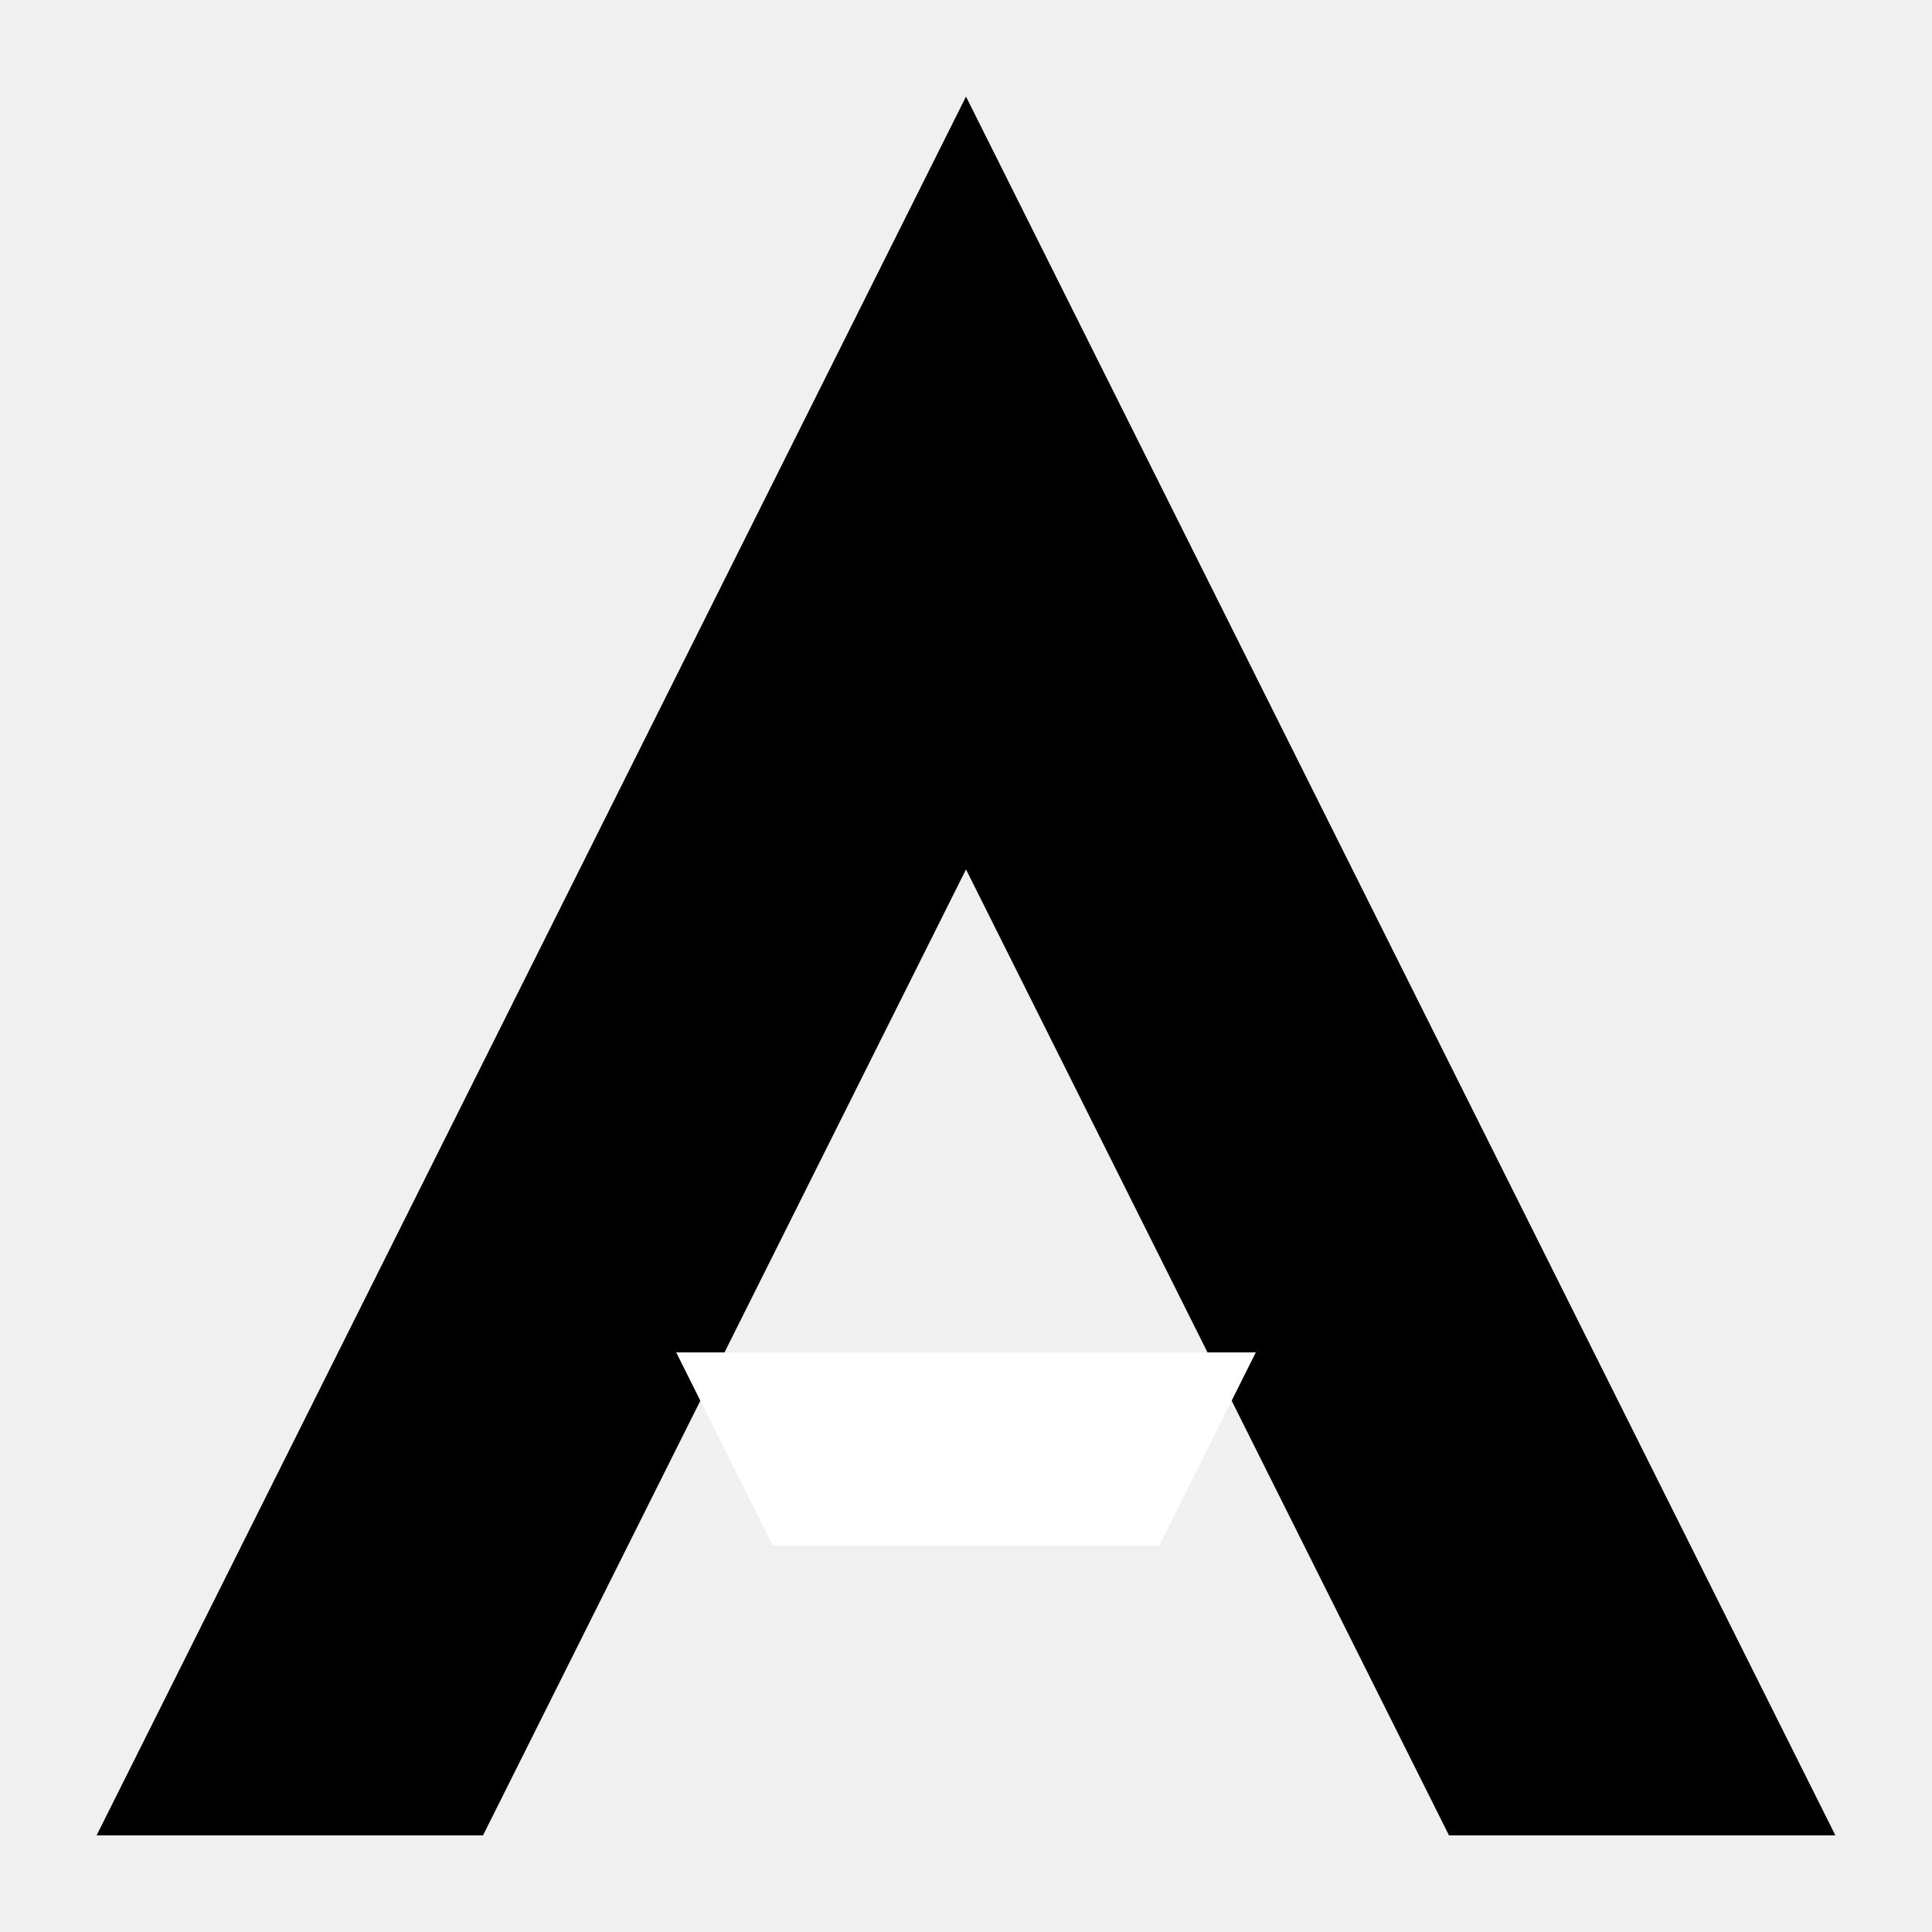
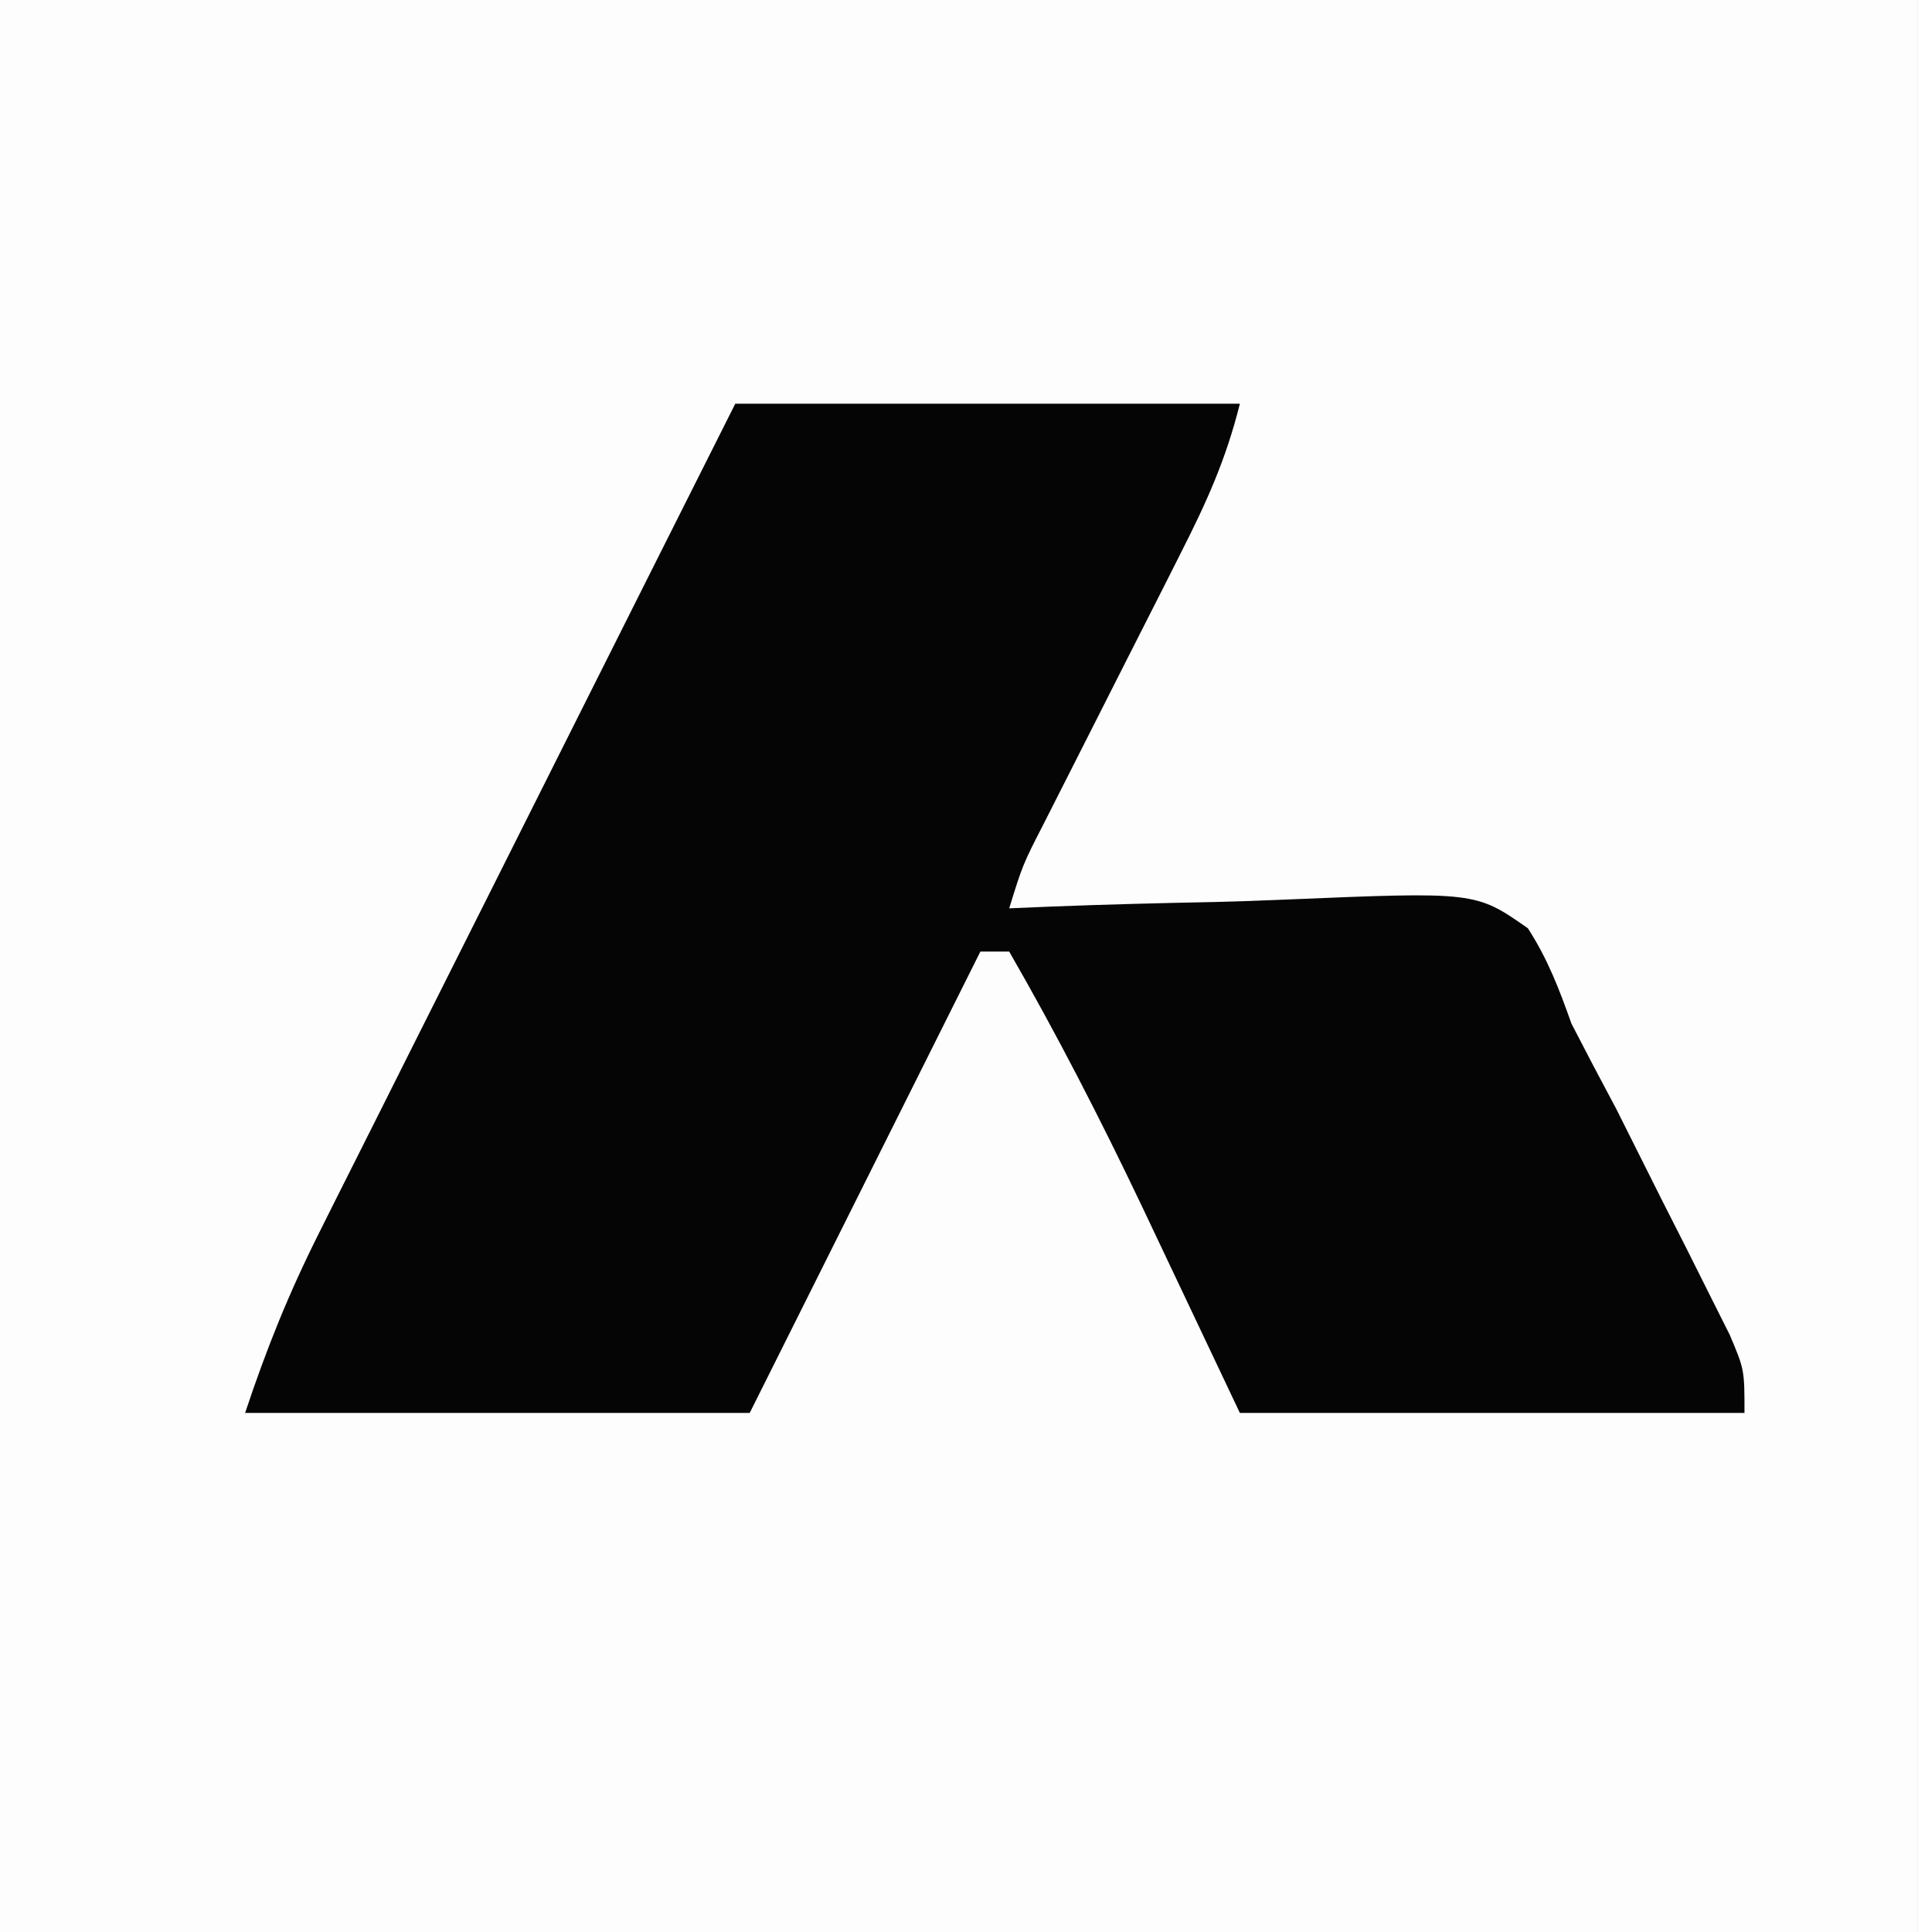
- <svg xmlns="http://www.w3.org/2000/svg" viewBox="0 0 100 100" width="100" height="100">
-   <polygon points="50,5 95,95 75,95 50,45 25,95 5,95" fill="black" />
-   <polygon points="35,70 65,70 60,80 40,80" fill="white" />
+ <svg xmlns="http://www.w3.org/2000/svg" version="1.1" width="133" height="134">
+   <path d="M0 0 C43.89 0 87.78 0 133 0 C133 44.22 133 88.44 133 134 C89.11 134 45.22 134 0 134 C0 89.78 0 45.56 0 0 Z " fill="#FDFDFD" transform="translate(0,0)" />
+   <path d="M0 0 C11.55 0 23.1 0 35 0 C34.024 3.902 32.689 6.835 30.875 10.41 C30.415 11.323 30.415 11.323 29.945 12.255 C28.967 14.193 27.984 16.128 27 18.062 C26.017 20.001 25.035 21.94 24.055 23.881 C23.167 25.639 22.275 27.396 21.383 29.153 C19.937 31.974 19.937 31.974 19 35 C20.004 34.958 21.008 34.916 22.042 34.873 C25.778 34.728 29.514 34.636 33.252 34.561 C34.867 34.52 36.482 34.466 38.096 34.396 C51.346 33.842 51.346 33.842 54.976 36.384 C56.359 38.527 57.145 40.596 58 43 C59.02 44.984 60.059 46.959 61.113 48.926 C62.184 51.053 63.25 53.182 64.312 55.312 C64.862 56.396 65.412 57.479 65.979 58.596 C66.757 60.151 66.757 60.151 67.551 61.738 C68.022 62.677 68.493 63.616 68.978 64.583 C70 67 70 67 70 70 C58.45 70 46.9 70 35 70 C29.812 59.062 29.812 59.062 28.21 55.672 C25.344 49.656 22.326 43.776 19 38 C18.34 38 17.68 38 17 38 C11.72 48.56 6.44 59.12 1 70 C-10.55 70 -22.1 70 -34 70 C-32.491 65.472 -30.954 61.664 -28.835 57.444 C-28.523 56.819 -28.211 56.194 -27.889 55.55 C-26.865 53.502 -25.835 51.458 -24.805 49.414 C-24.09 47.988 -23.375 46.562 -22.661 45.135 C-20.787 41.395 -18.908 37.657 -17.029 33.92 C-14.771 29.428 -12.519 24.933 -10.265 20.439 C-6.848 13.623 -3.423 6.812 0 0 Z " fill="#050505" transform="translate(51,28)" />
</svg>
